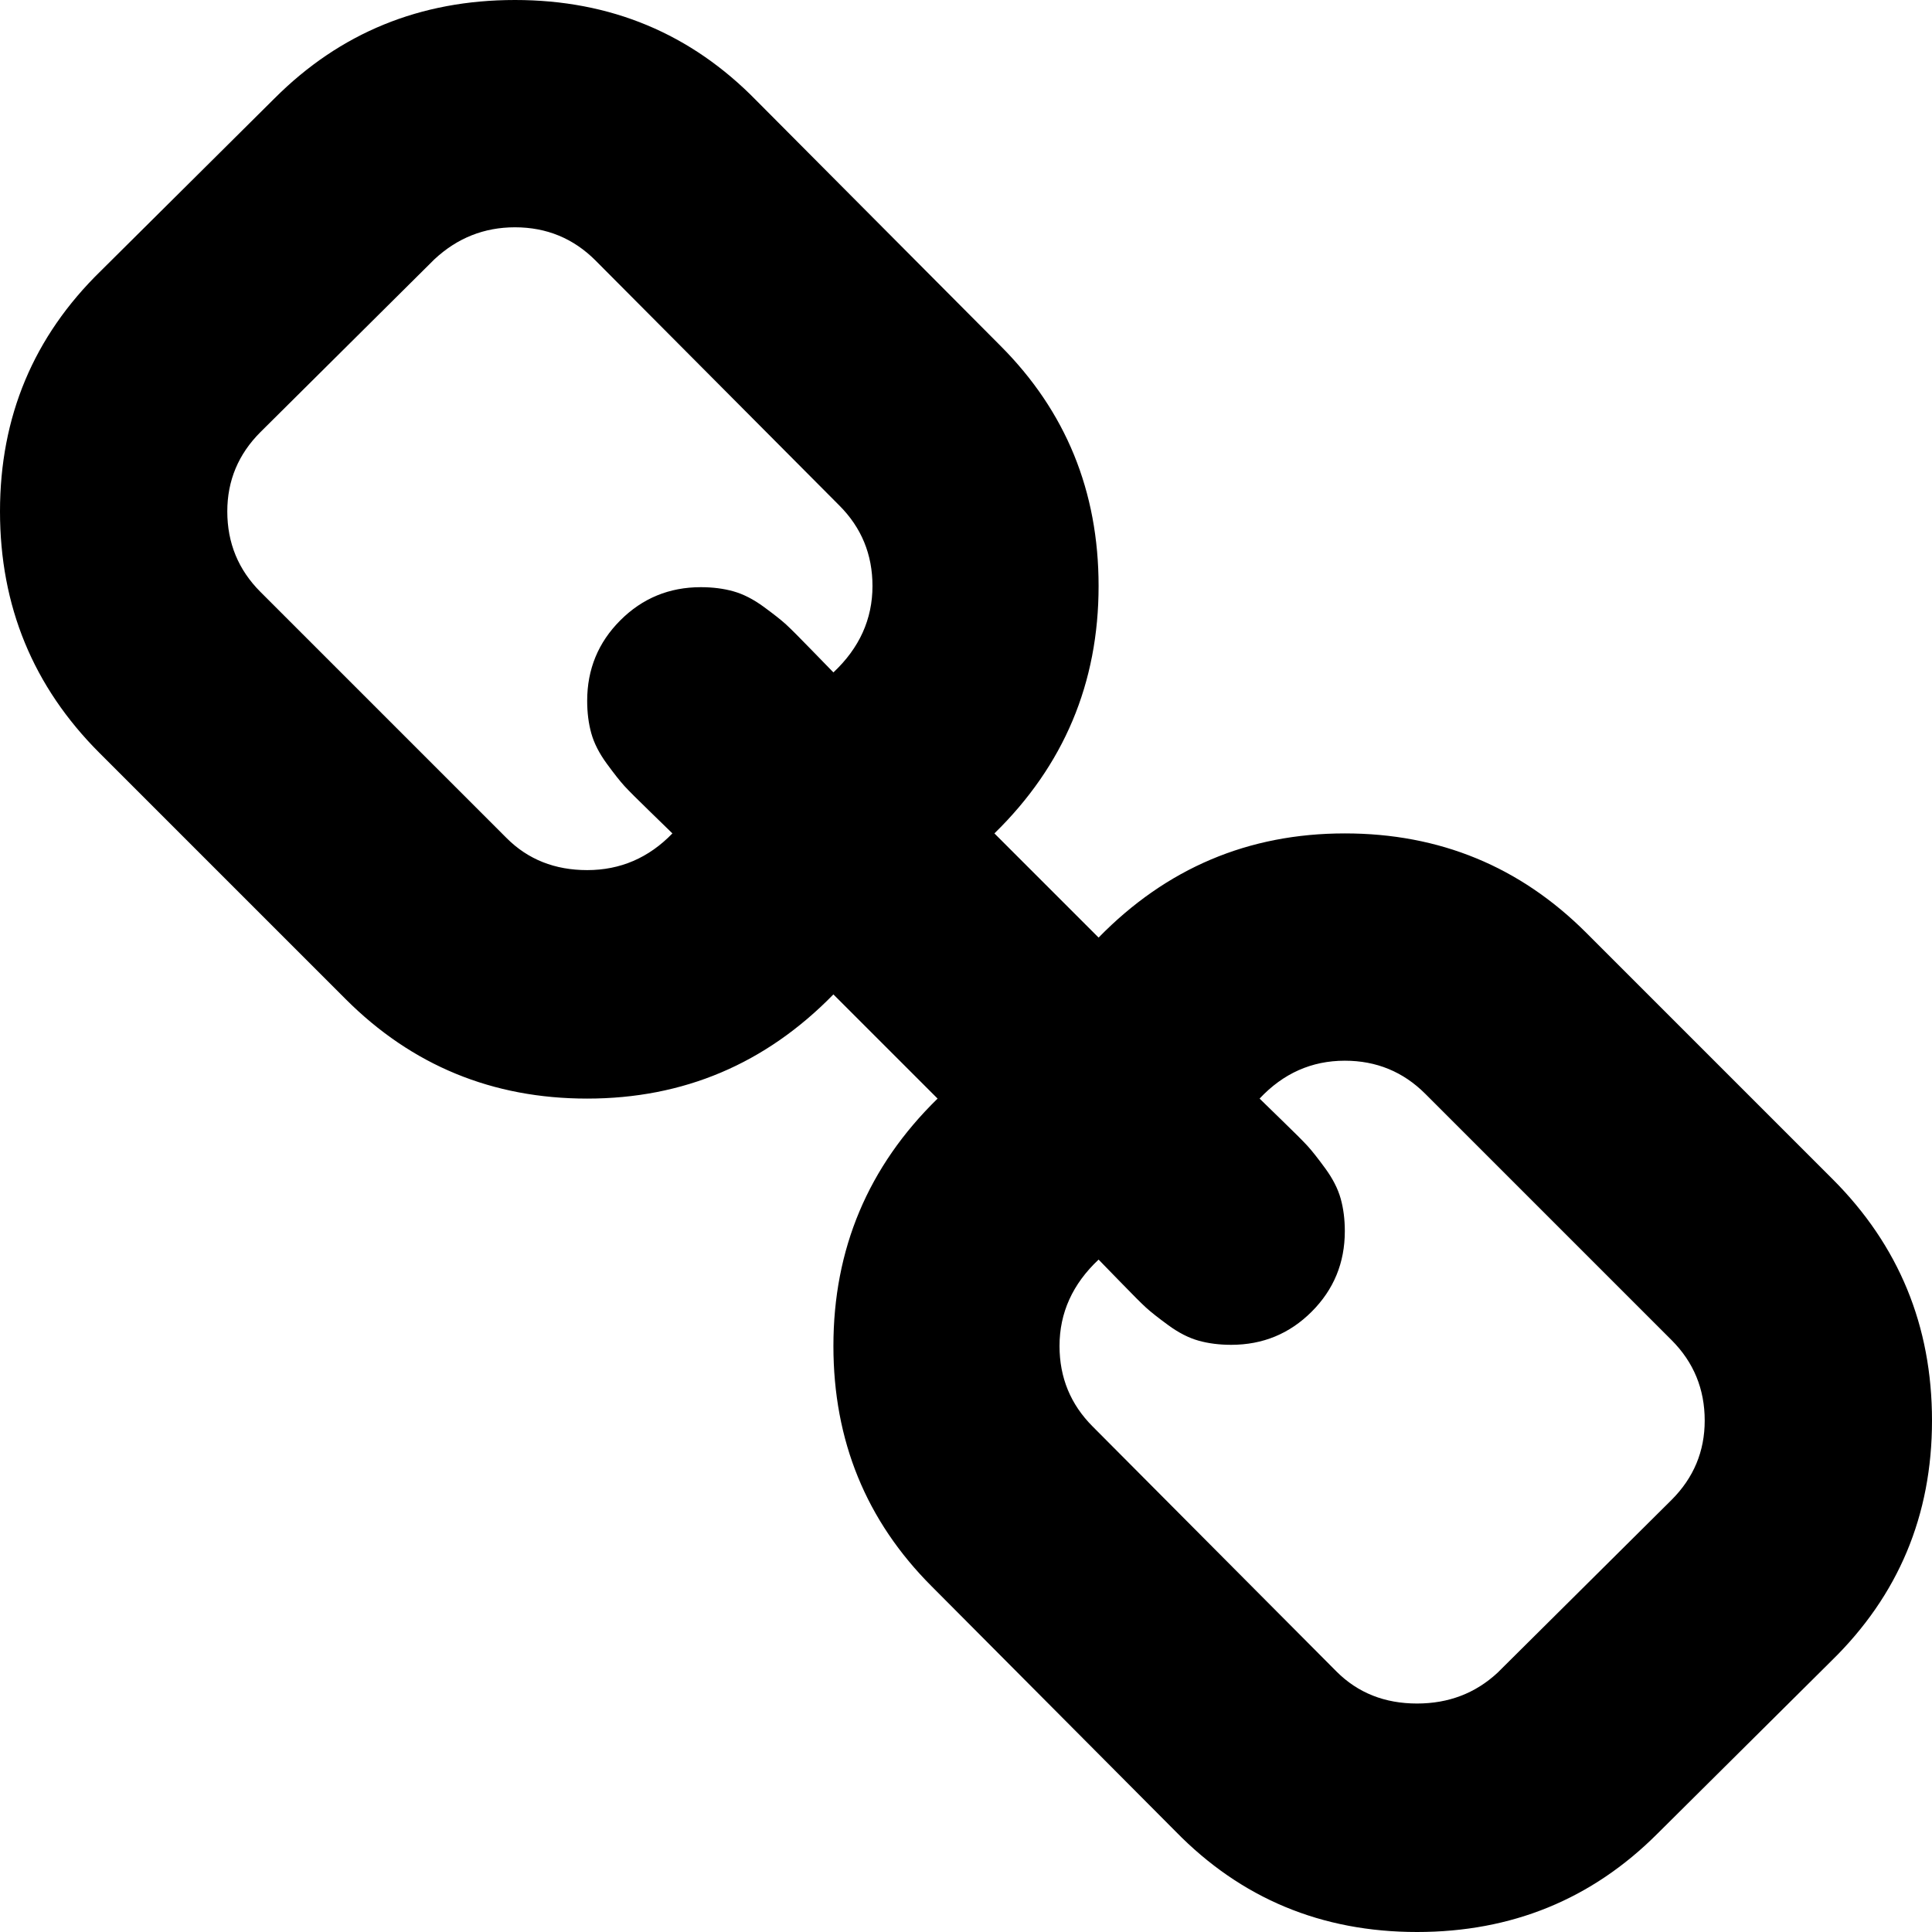
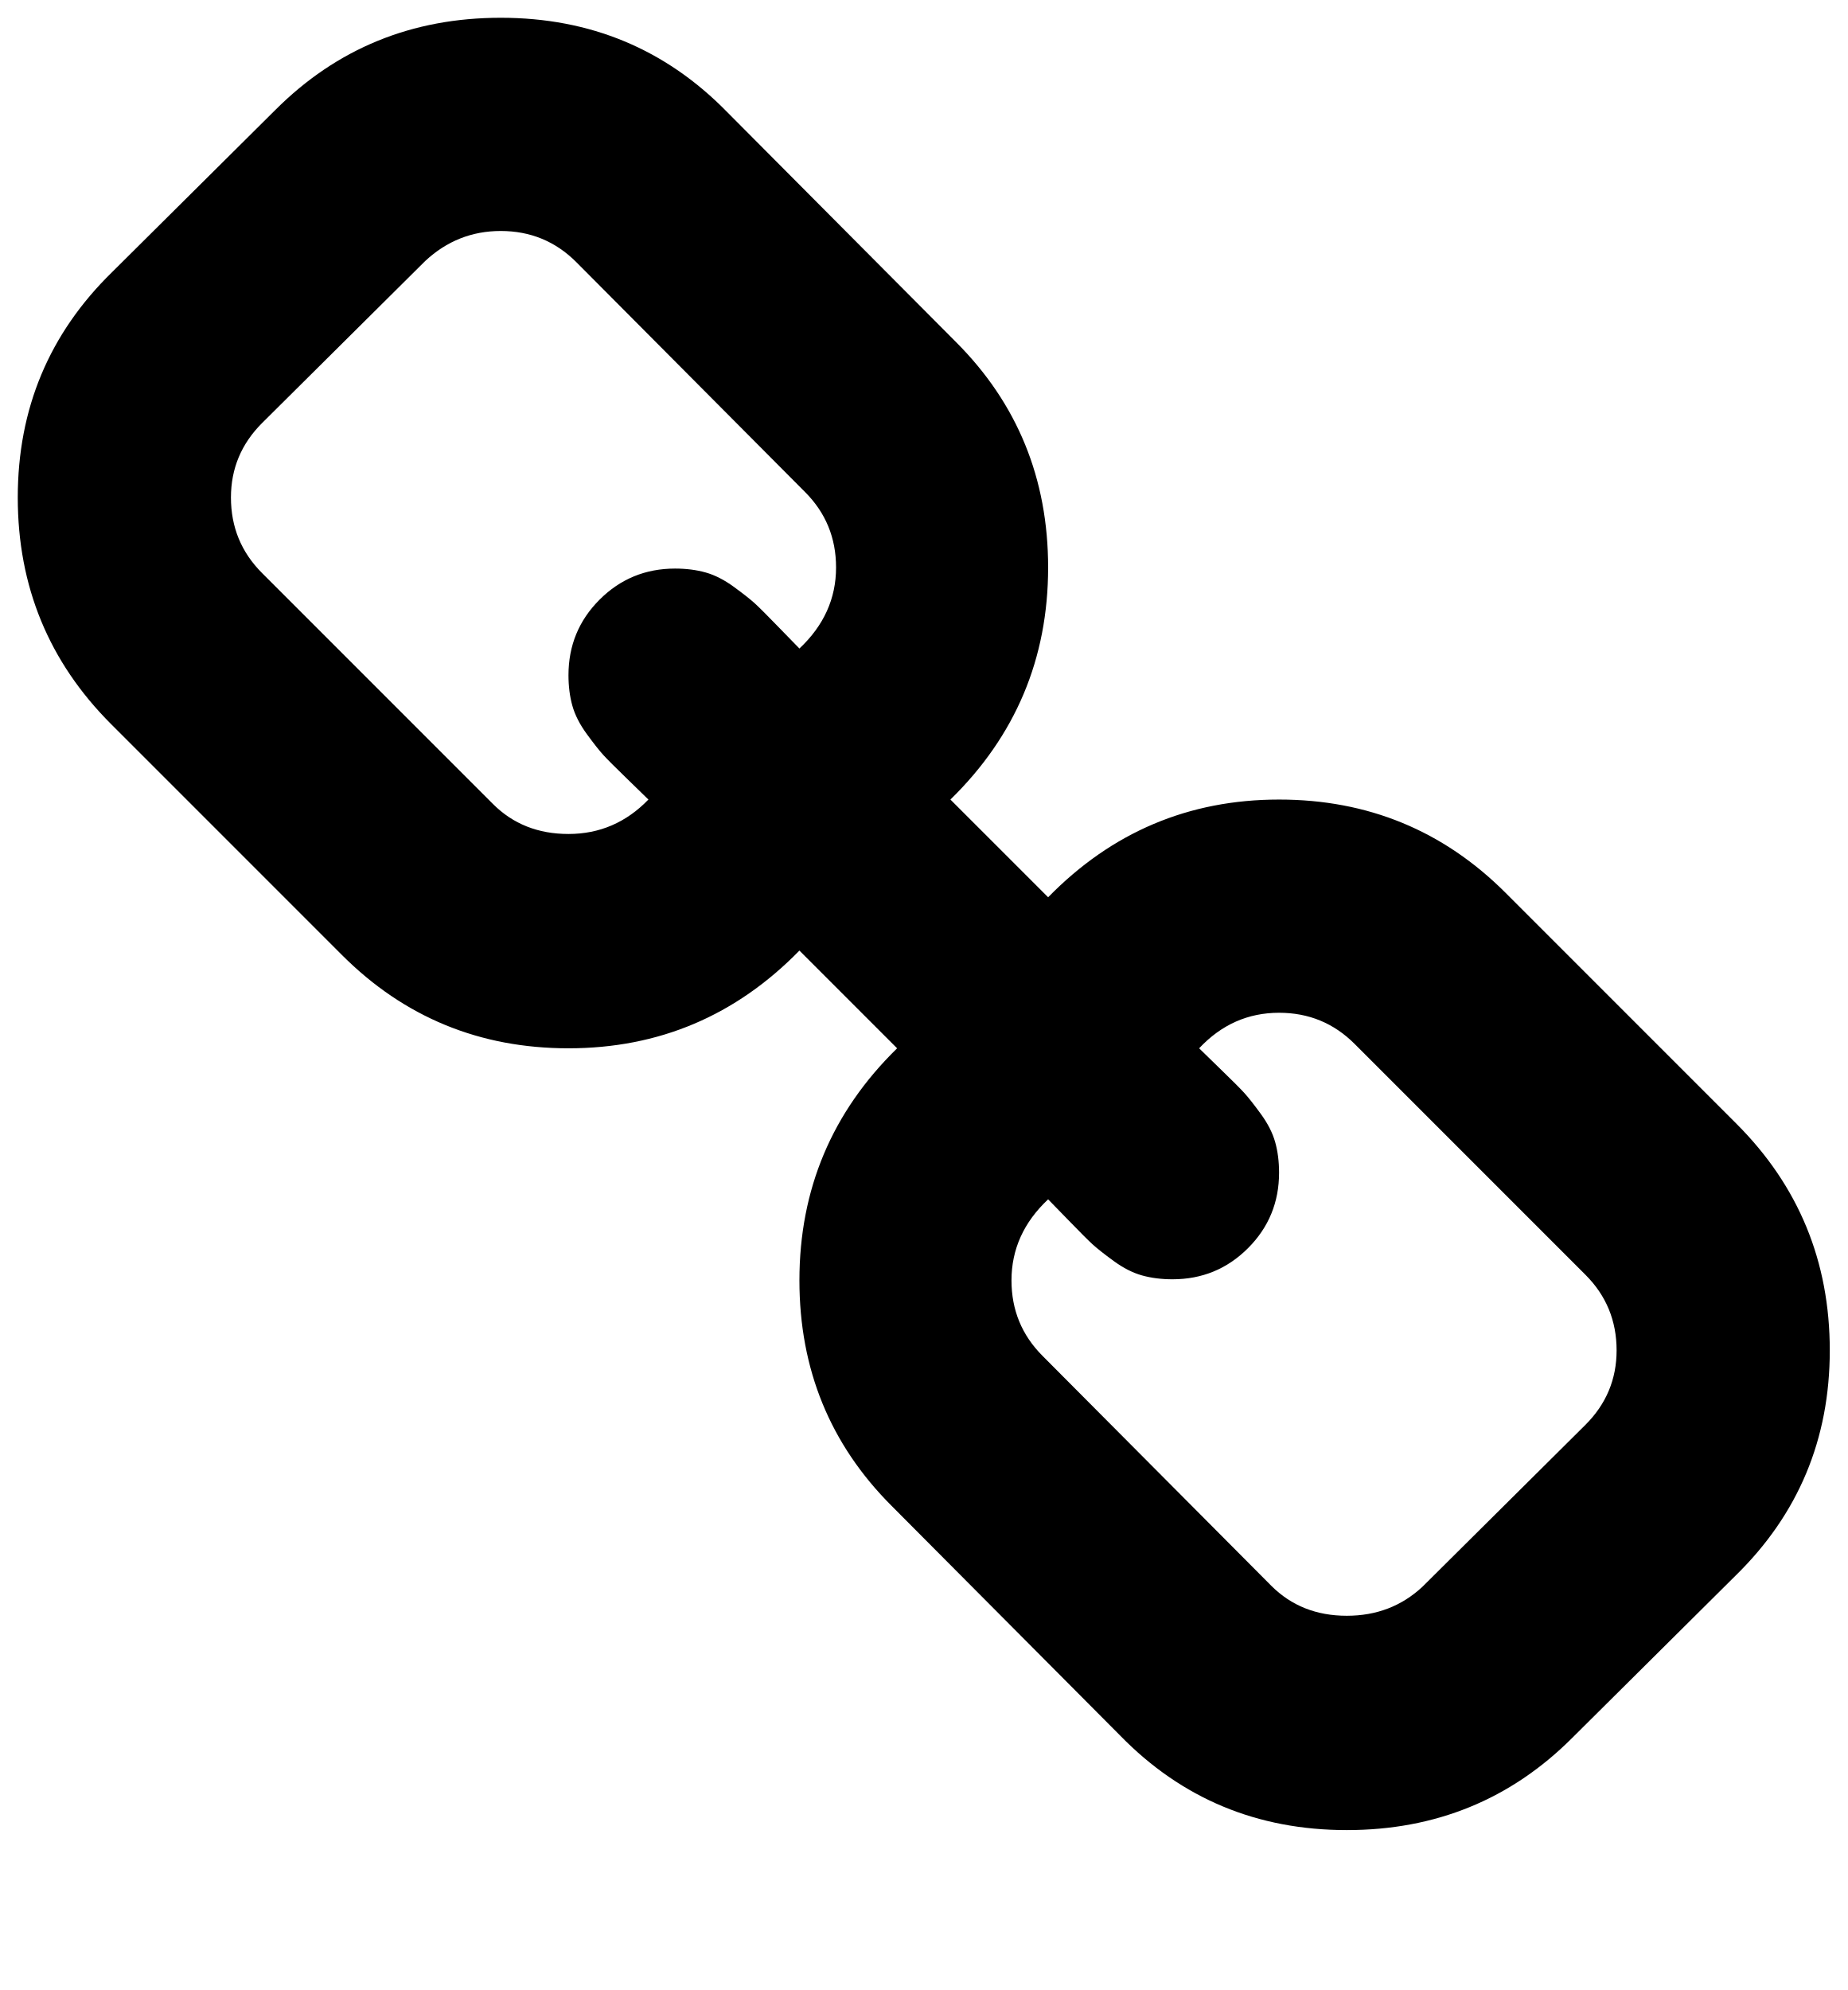
- <svg xmlns="http://www.w3.org/2000/svg" class="inline-svg--fa" data-icon="link" viewBox="80 16 1632 1632">
-   <path fill="currentColor" d="M1520 1216q0-40-28-68l-208-208q-28-28-68-28-42 0-72 32 3 3 19 18.5t21.5 21.5 15 19 13 25.5 3.5 27.5q0 40-28 68t-68 28q-15 0-27.5-3.5t-25.5-13-19-15-21.5-21.5-18.5-19q-33 31-33 73 0 40 28 68l206 207q27 27 68 27 40 0 68-26l147-146q28-28 28-67zM817 511q0-40-28-68L583 236q-28-28-68-28-39 0-68 27L300 381q-28 28-28 67 0 40 28 68l208 208q27 27 68 27 42 0 72-31-3-3-19-18.5T607.5 680t-15-19-13-25.5T576 608q0-40 28-68t68-28q15 0 27.5 3.5t25.5 13 19 15 21.5 21.5 18.5 19q33-31 33-73zm895 705q0 120-85 203l-147 146q-83 83-203 83-121 0-204-85l-206-207q-83-83-83-203 0-123 88-209l-88-88q-86 88-208 88-120 0-204-84L164 652q-84-84-84-204t85-203L312 99q83-83 203-83 121 0 204 85l206 207q83 83 83 203 0 123-88 209l88 88q86-88 208-88 120 0 204 84l208 208q84 84 84 204z" />
+ <svg xmlns="http://www.w3.org/2000/svg" class="inline-svg--fa" viewBox="0 0 1664 1792">
+   <path fill="currentColor" d="M1456 1216q0-40-28-68l-208-208q-28-28-68-28-42 0-72 32 3 3 19 18.5t21.5 21.5 15 19 13 25.5 3.5 27.5q0 40-28 68t-68 28q-15 0-27.5-3.5t-25.5-13-19-15-21.5-21.5-18.5-19q-33 31-33 73 0 40 28 68l206 207q27 27 68 27 40 0 68-26l147-146q28-28 28-67zM753 511q0-40-28-68L519 236q-28-28-68-28-39 0-68 27L236 381q-28 28-28 67 0 40 28 68l208 208q27 27 68 27 42 0 72-31-3-3-19-18.5T543.5 680t-15-19-13-25.5T512 608q0-40 28-68t68-28q15 0 27.5 3.5t25.5 13 19 15 21.5 21.5 18.5 19q33-31 33-73zm895 705q0 120-85 203l-147 146q-83 83-203 83-121 0-204-85l-206-207q-83-83-83-203 0-123 88-209l-88-88q-86 88-208 88-120 0-204-84L100 652q-84-84-84-204t85-203L248 99q83-83 203-83 121 0 204 85l206 207q83 83 83 203 0 123-88 209l88 88q86-88 208-88 120 0 204 84l208 208q84 84 84 204z" />
</svg>
